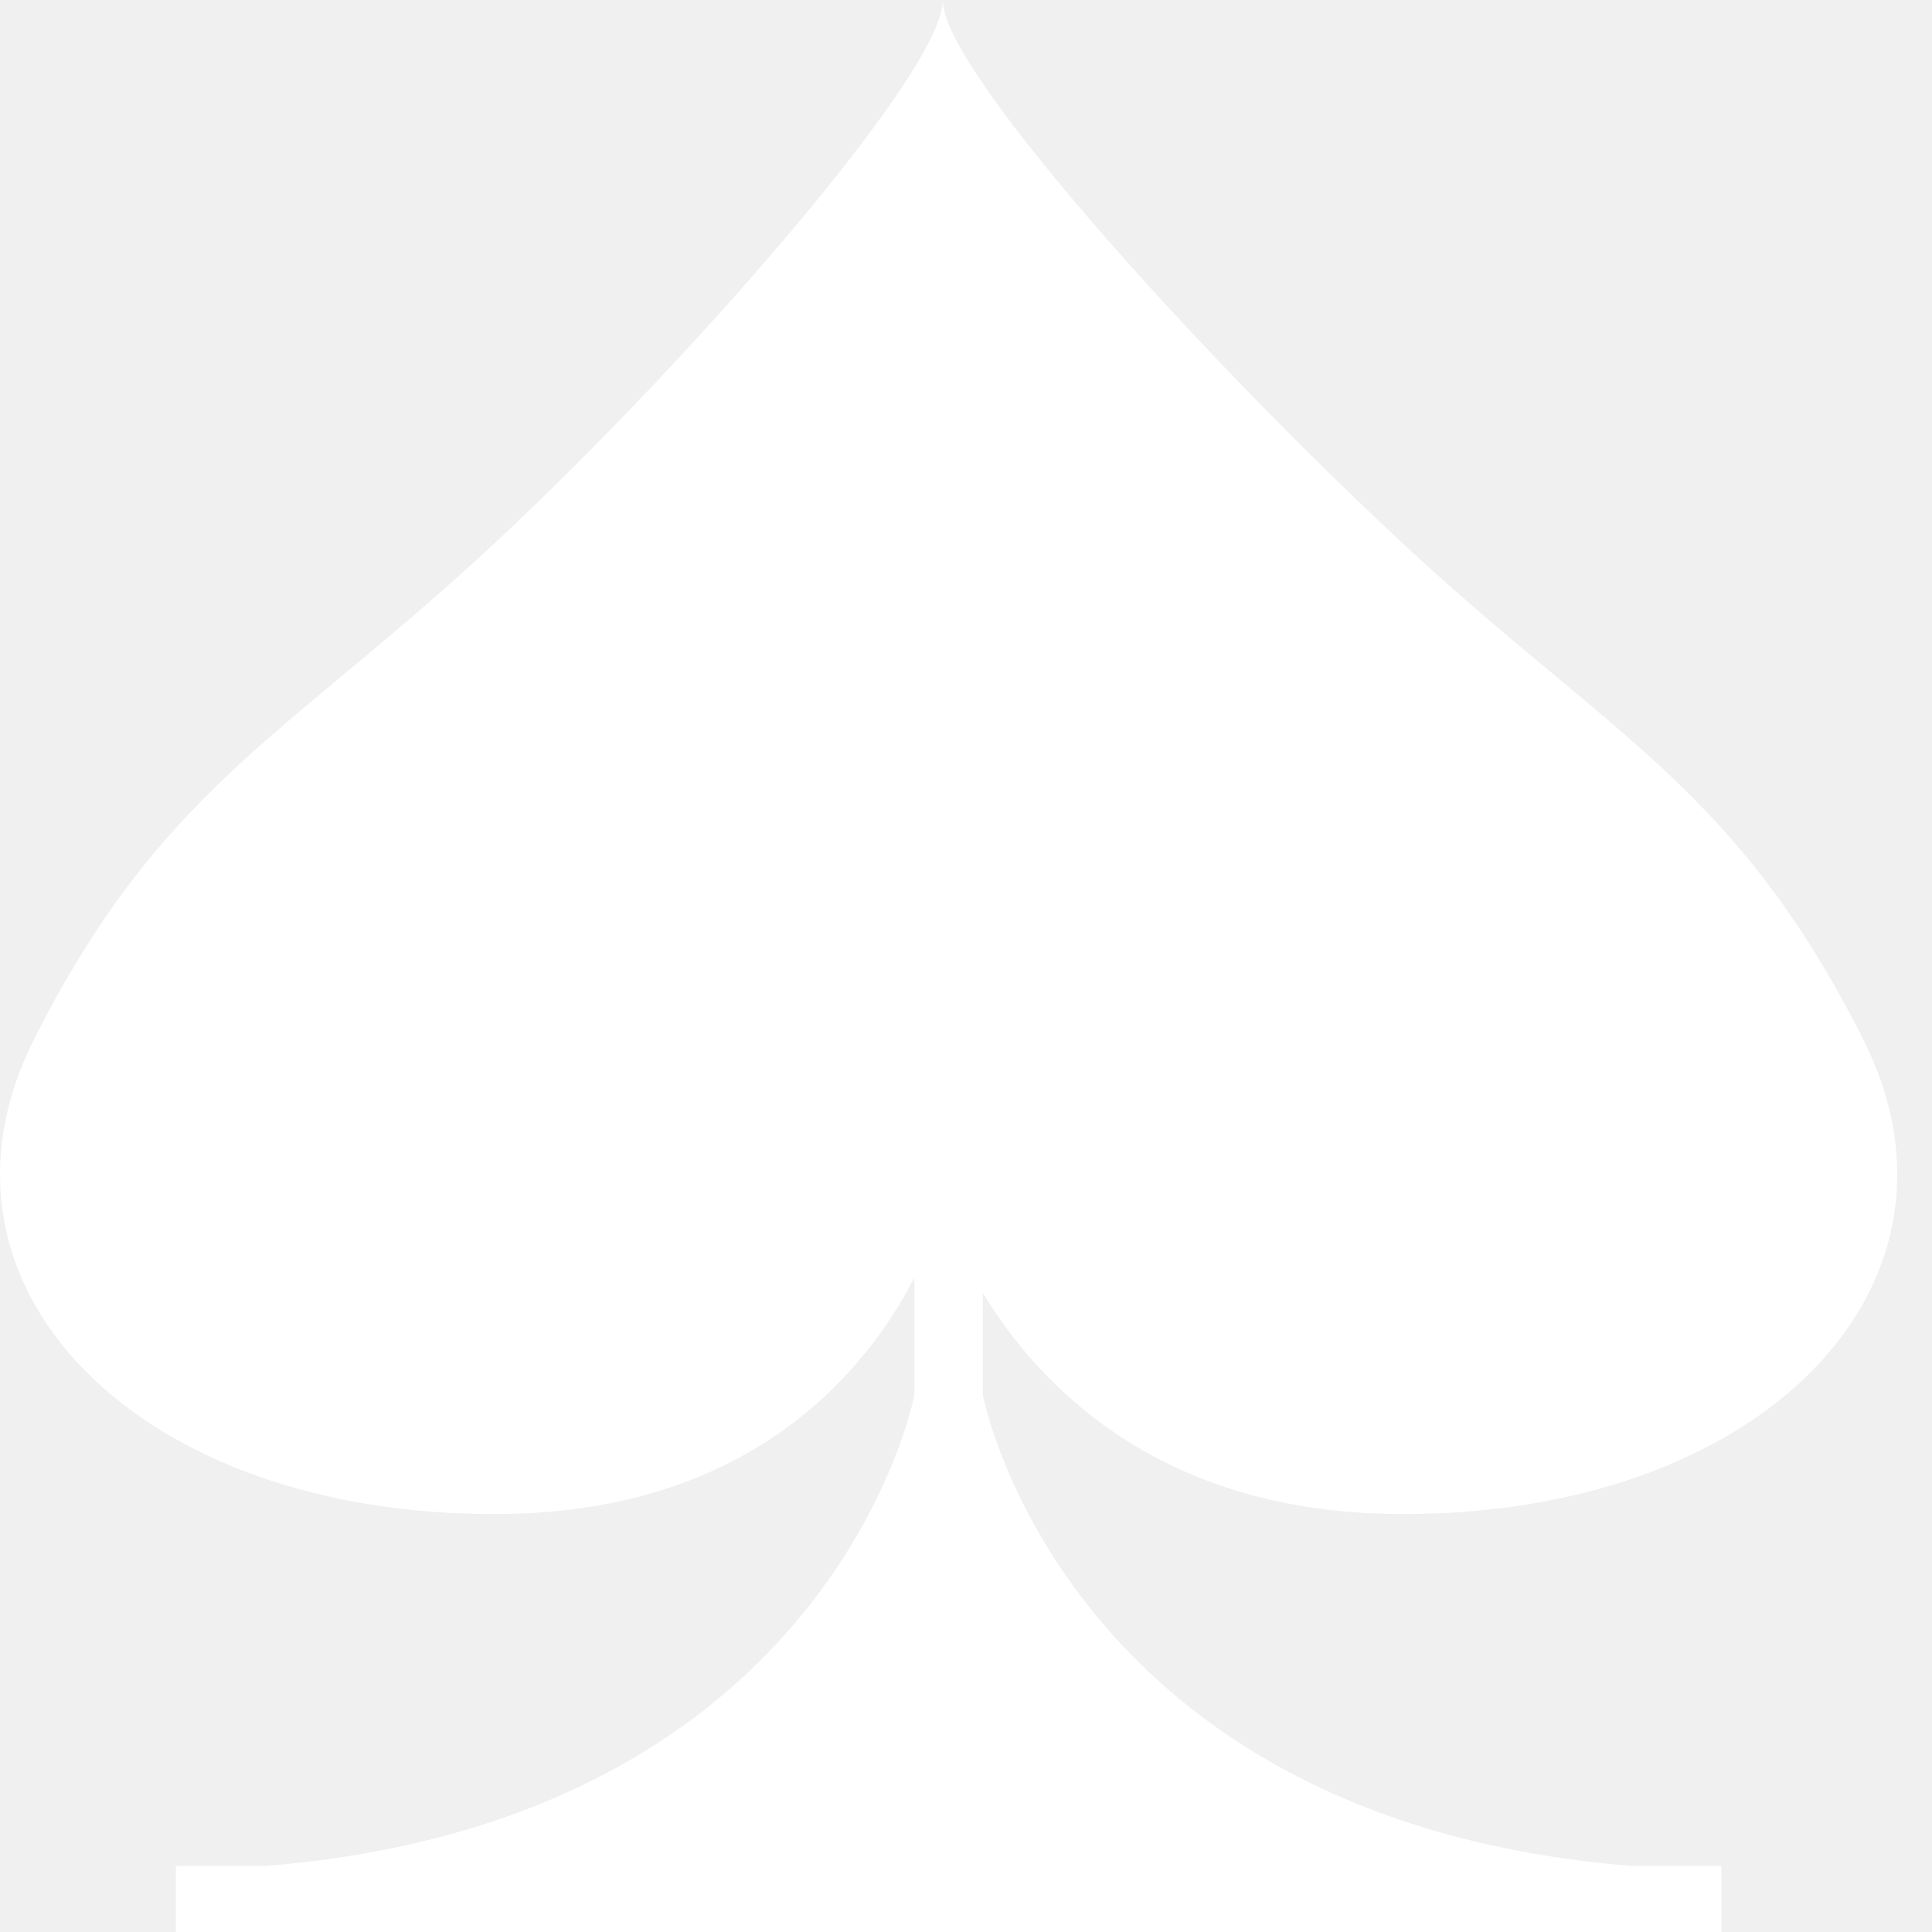
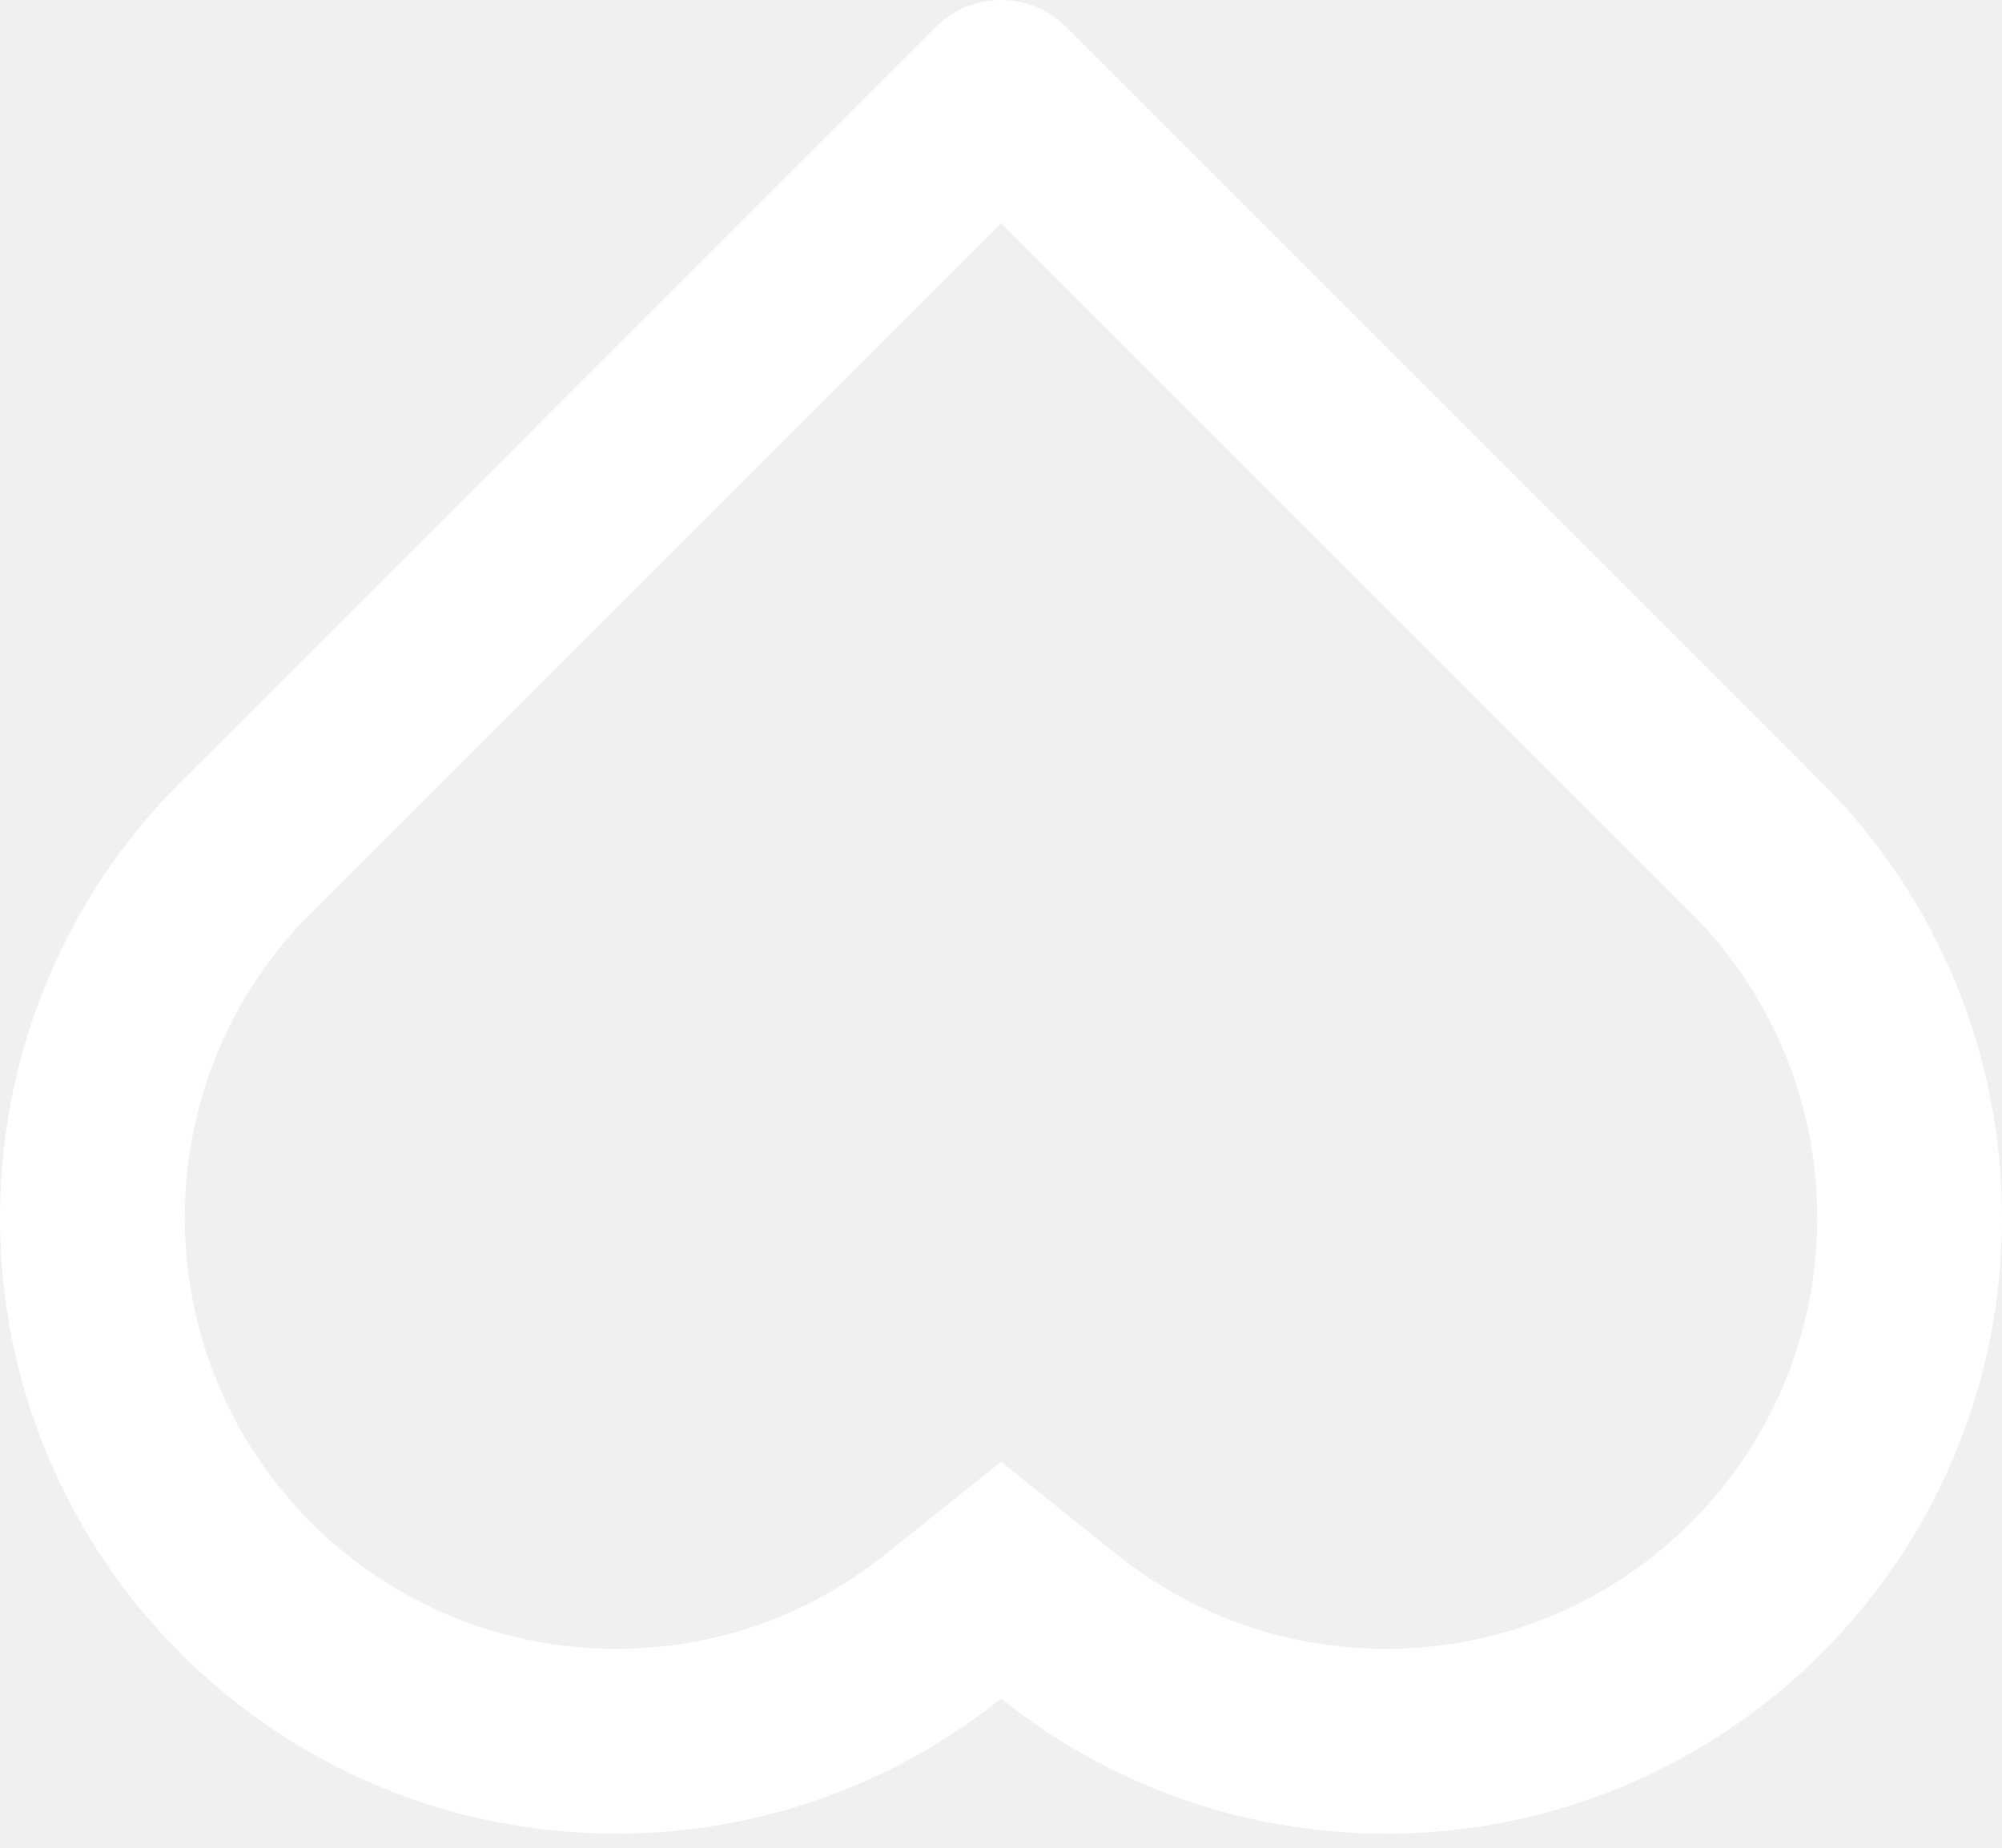
- <svg xmlns="http://www.w3.org/2000/svg" width="25px" height="25px" viewBox="0 0 25 25" version="1.1">
-   <g id="Page-1" stroke="none" stroke-width="1" fill="none" fill-rule="evenodd">
-     <g id="super-card-brawl" transform="translate(-1118, -357)" fill="#FFFFFF">
-       <path d="M1136.043,376.591 C1140.792,376.644 1143.713,373.622 1142.106,370.441 C1140.5,367.259 1138.898,366.544 1136.375,364.237 C1133.851,361.931 1130.182,357.941 1130.199,357 C1130.218,357.941 1126.699,361.931 1124.175,364.237 C1121.653,366.544 1120.052,367.259 1118.444,370.441 C1116.837,373.622 1119.76,376.644 1124.507,376.591 C1127.767,376.554 1129.234,374.694 1129.832,373.531 L1129.832,375.053 C1129.832,375.053 1128.792,380.544 1121.447,381.145 L1120.276,381.145 L1120.276,382 L1140.275,382 L1140.275,381.145 L1139.103,381.145 C1131.76,380.544 1130.718,375.053 1130.718,375.053 L1130.718,373.731 C1131.423,374.895 1132.964,376.556 1136.043,376.591" id="spade" />
-     </g>
-   </g>
+ <svg xmlns="http://www.w3.org/2000/svg" width="130" height="120" viewBox="0 0 130 120" fill="none">
+   <path fill-rule="evenodd" clip-rule="evenodd" d="M108.711 58.196L65 14.485L21.289 58.196L21.067 58.447L20.691 58.806C15.322 63.921 12 71.104 12 79.083C12 94.547 24.536 107.083 40 107.083C46.633 107.083 52.699 104.792 57.494 100.947L65 94.93L72.506 100.947C77.302 104.792 83.367 107.083 90 107.083C105.464 107.083 118 94.547 118 79.083C118 71.104 114.678 63.921 109.309 58.806L108.932 58.447L108.711 58.196ZM117.586 50.117C125.234 57.403 130 67.687 130 79.083C130 101.175 112.091 119.083 90 119.083C80.54 119.083 71.848 115.8 65 110.31C58.152 115.8 49.459 119.083 40 119.083C17.909 119.083 1.56562e-06 101.175 3.49691e-06 79.083C4.49324e-06 67.687 4.766 57.403 12.414 50.117C12.497 50.023 12.584 49.931 12.674 49.841L60.757 1.757C63.1 -0.586 66.9 -0.586 69.243 1.757L117.326 49.841C117.416 49.931 117.503 50.023 117.586 50.117Z" fill="white" />
</svg>
